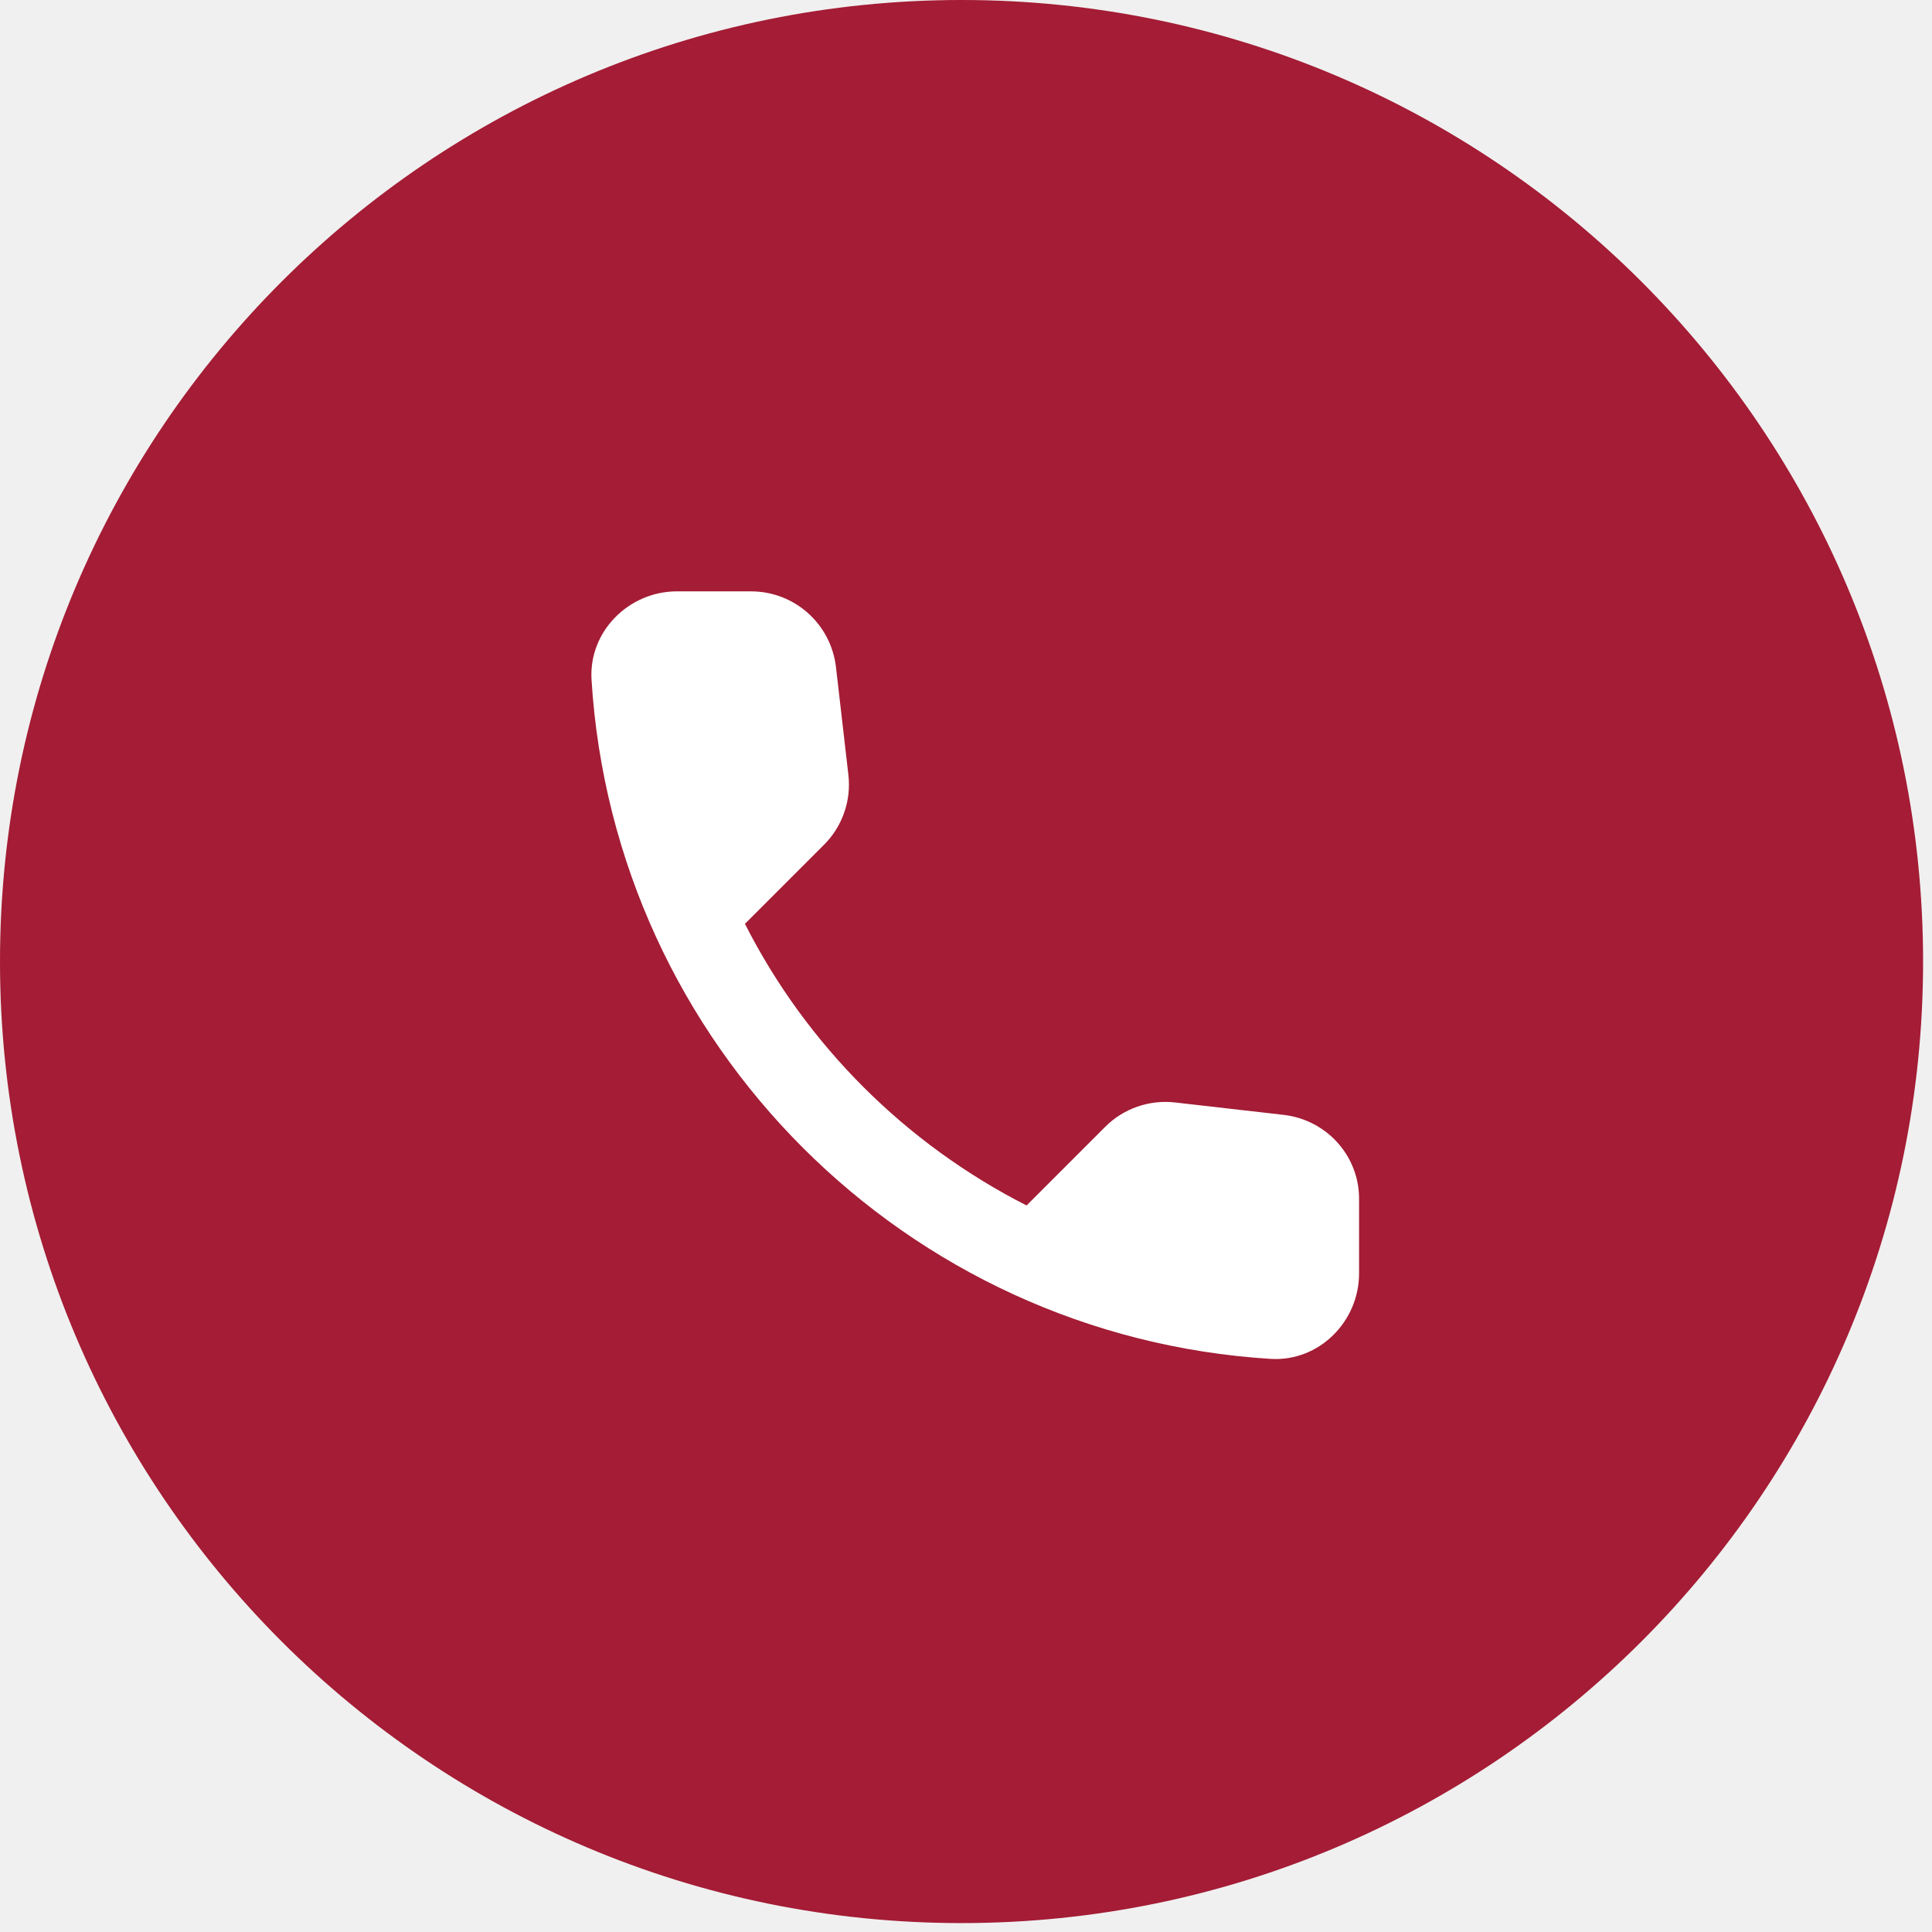
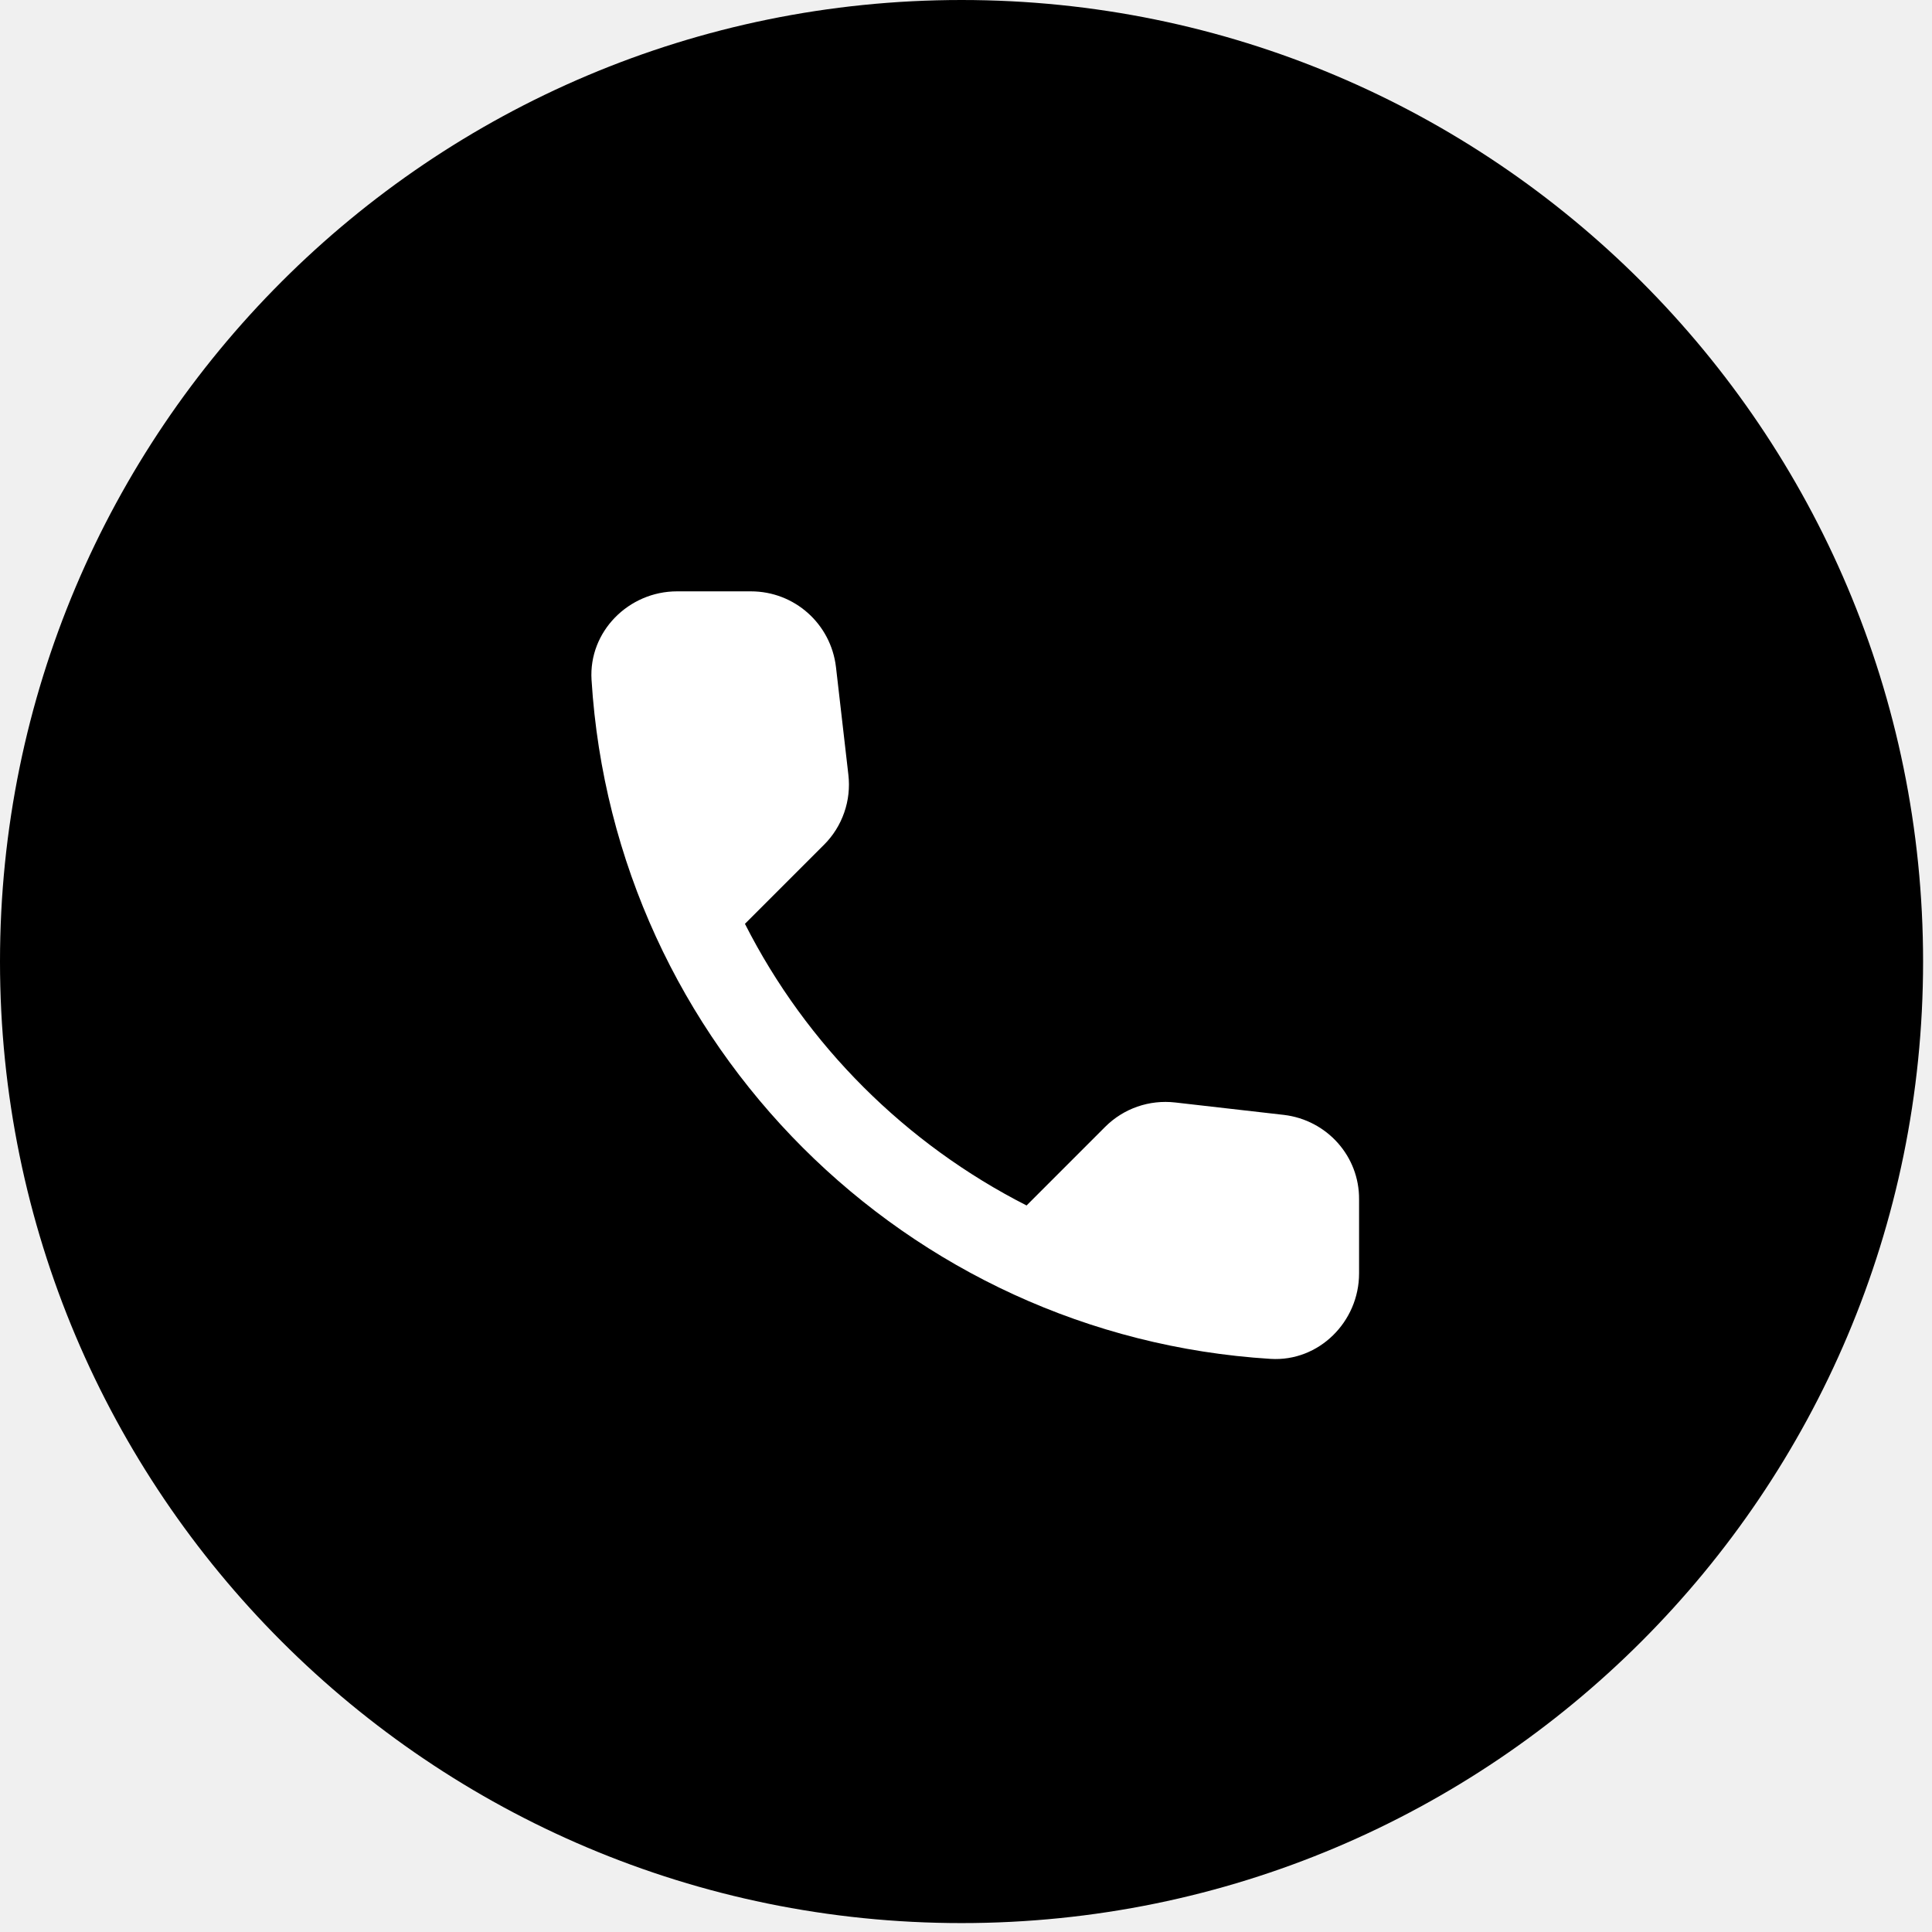
- <svg xmlns="http://www.w3.org/2000/svg" width="62" height="62" viewBox="0 0 62 62" fill="none">
-   <circle cx="30.857" cy="30.857" r="30.857" fill="#A41C35" />
+ <svg xmlns="http://www.w3.org/2000/svg" width="62" height="62" viewBox="0 0 62 62" fill="currentColor">
+   <circle cx="30.857" cy="30.857" r="30.857" />
  <path d="M41.2 35.778L37.717 35.38C36.88 35.284 36.057 35.572 35.467 36.161L32.944 38.685C29.063 36.71 25.881 33.542 23.906 29.647L26.443 27.11C26.735 26.819 26.957 26.465 27.092 26.075C27.228 25.686 27.273 25.271 27.225 24.861L26.827 21.405C26.663 20.02 25.497 18.977 24.098 18.977H21.726C20.176 18.977 18.887 20.267 18.983 21.816C19.71 33.528 29.076 42.882 40.775 43.608C42.325 43.704 43.614 42.415 43.614 40.865V38.493C43.627 37.108 42.585 35.942 41.2 35.778Z" fill="white" />
</svg>
